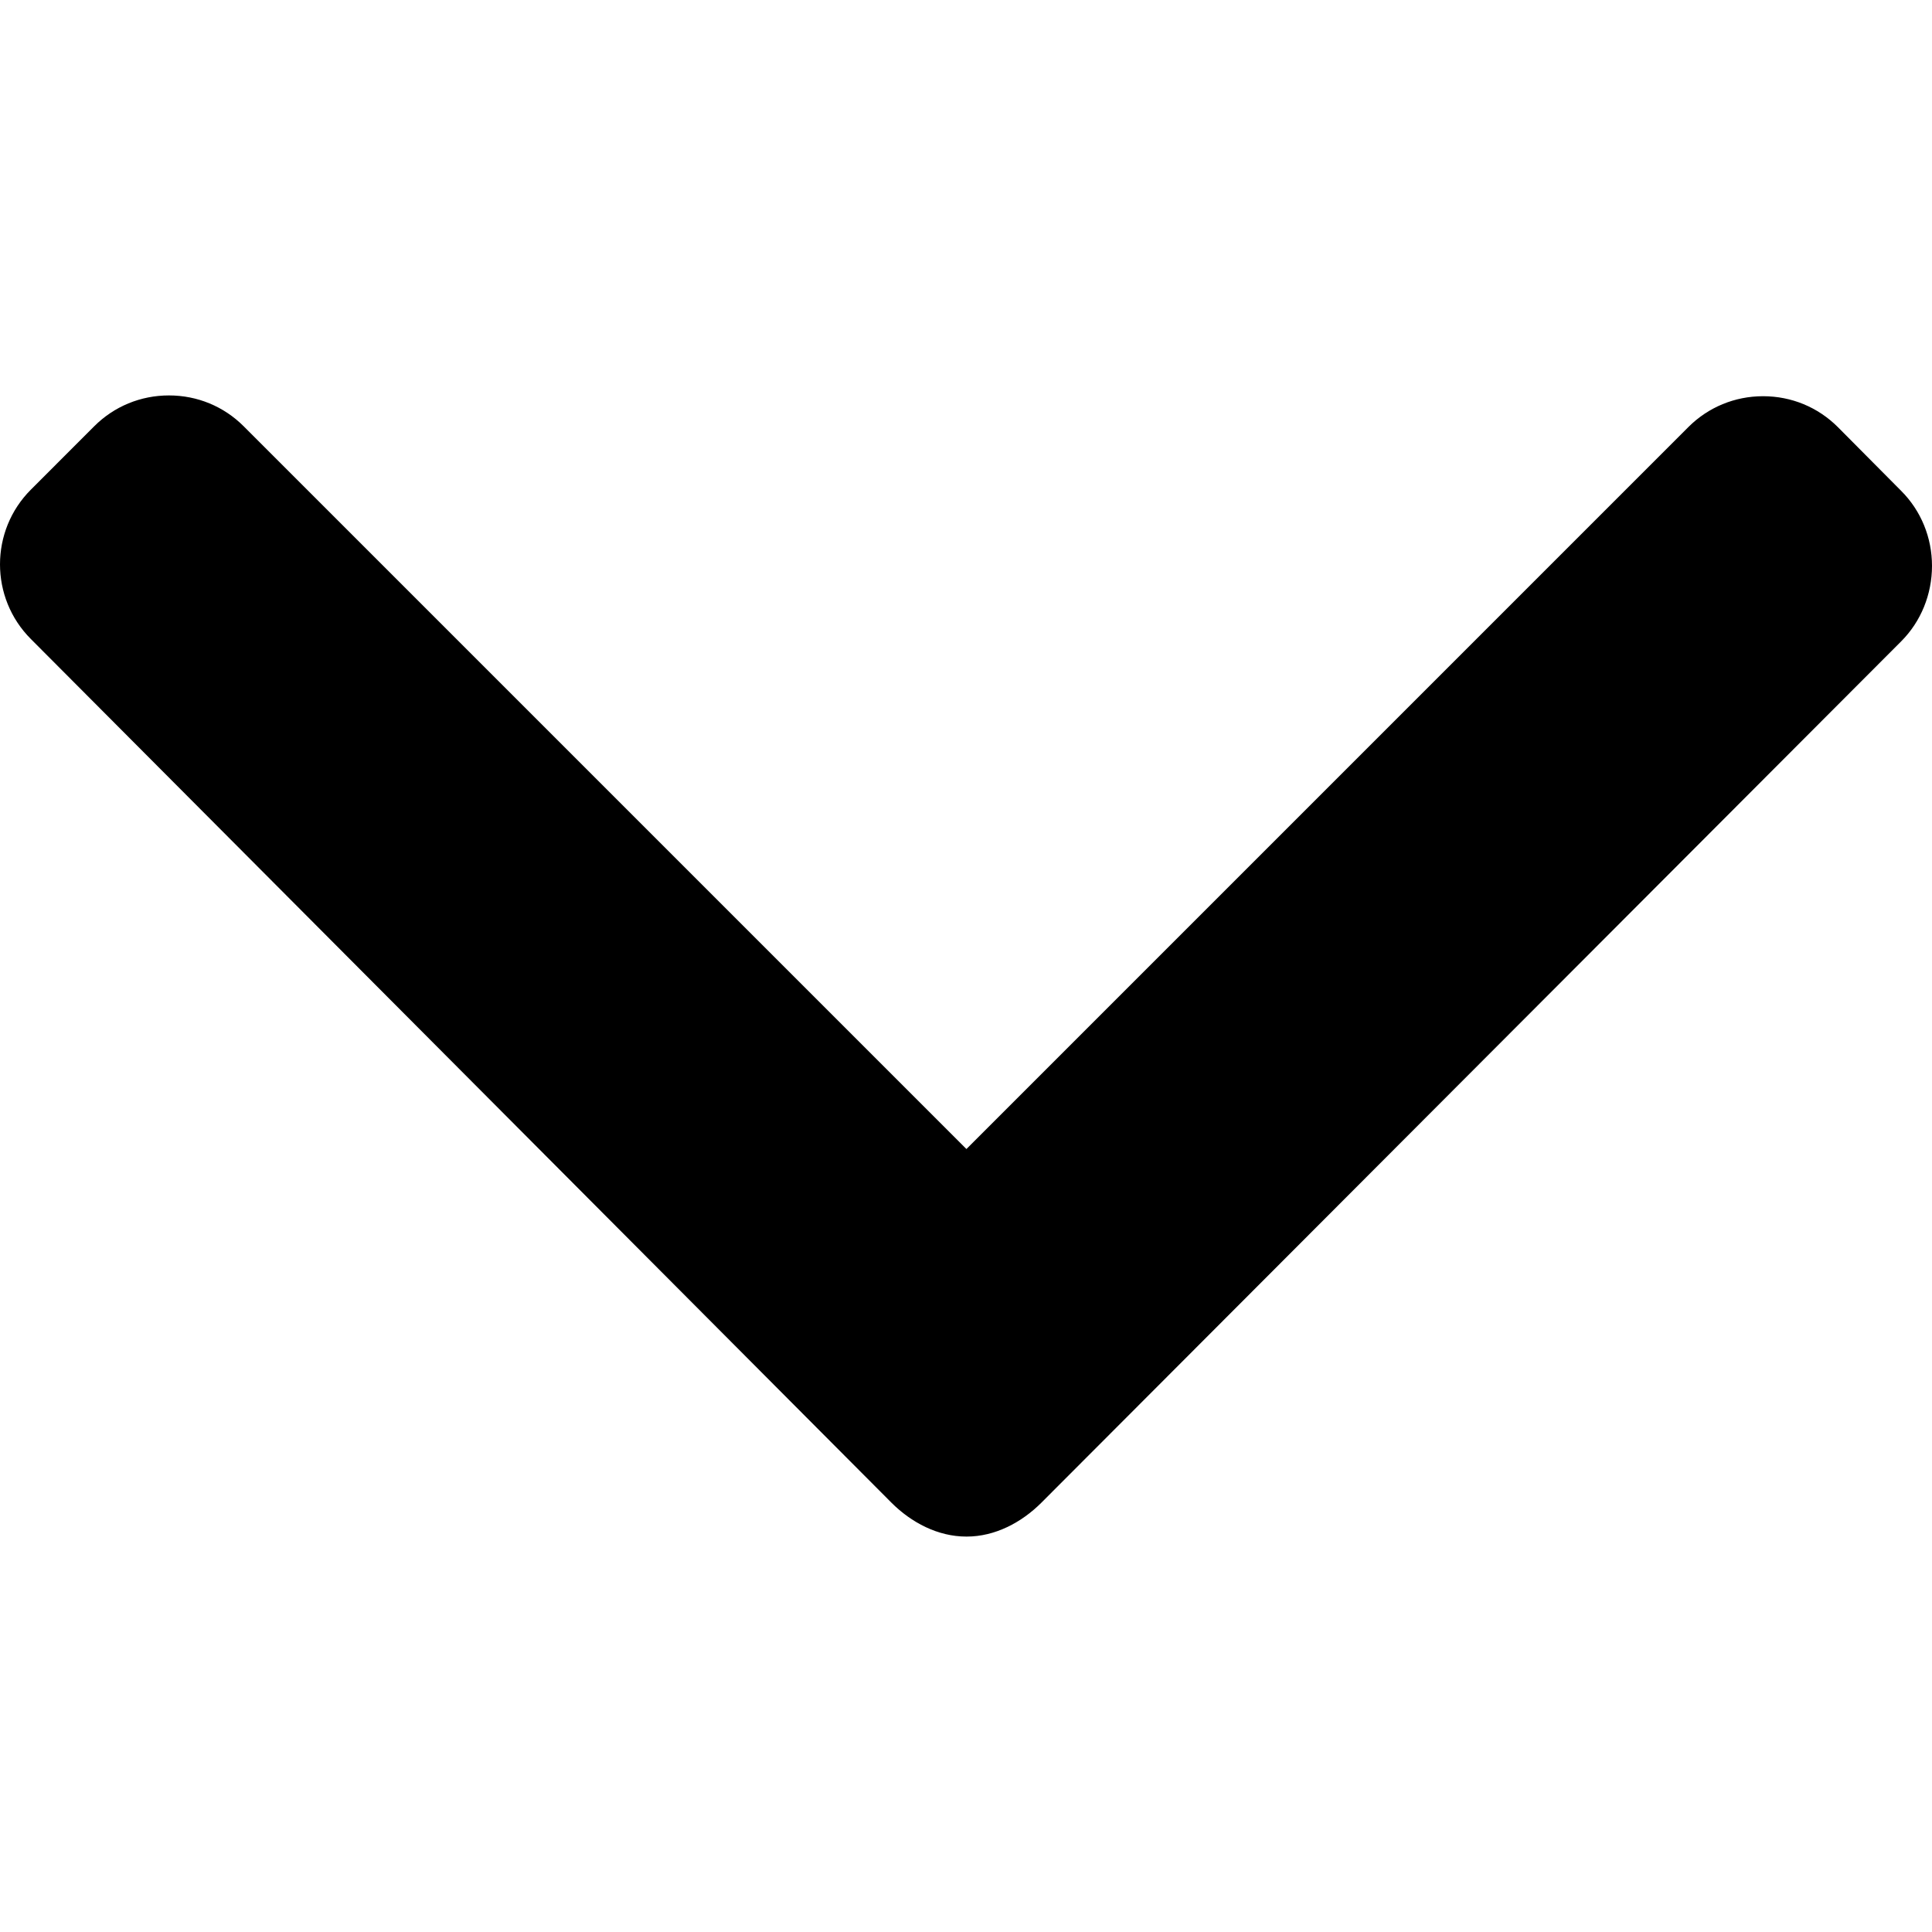
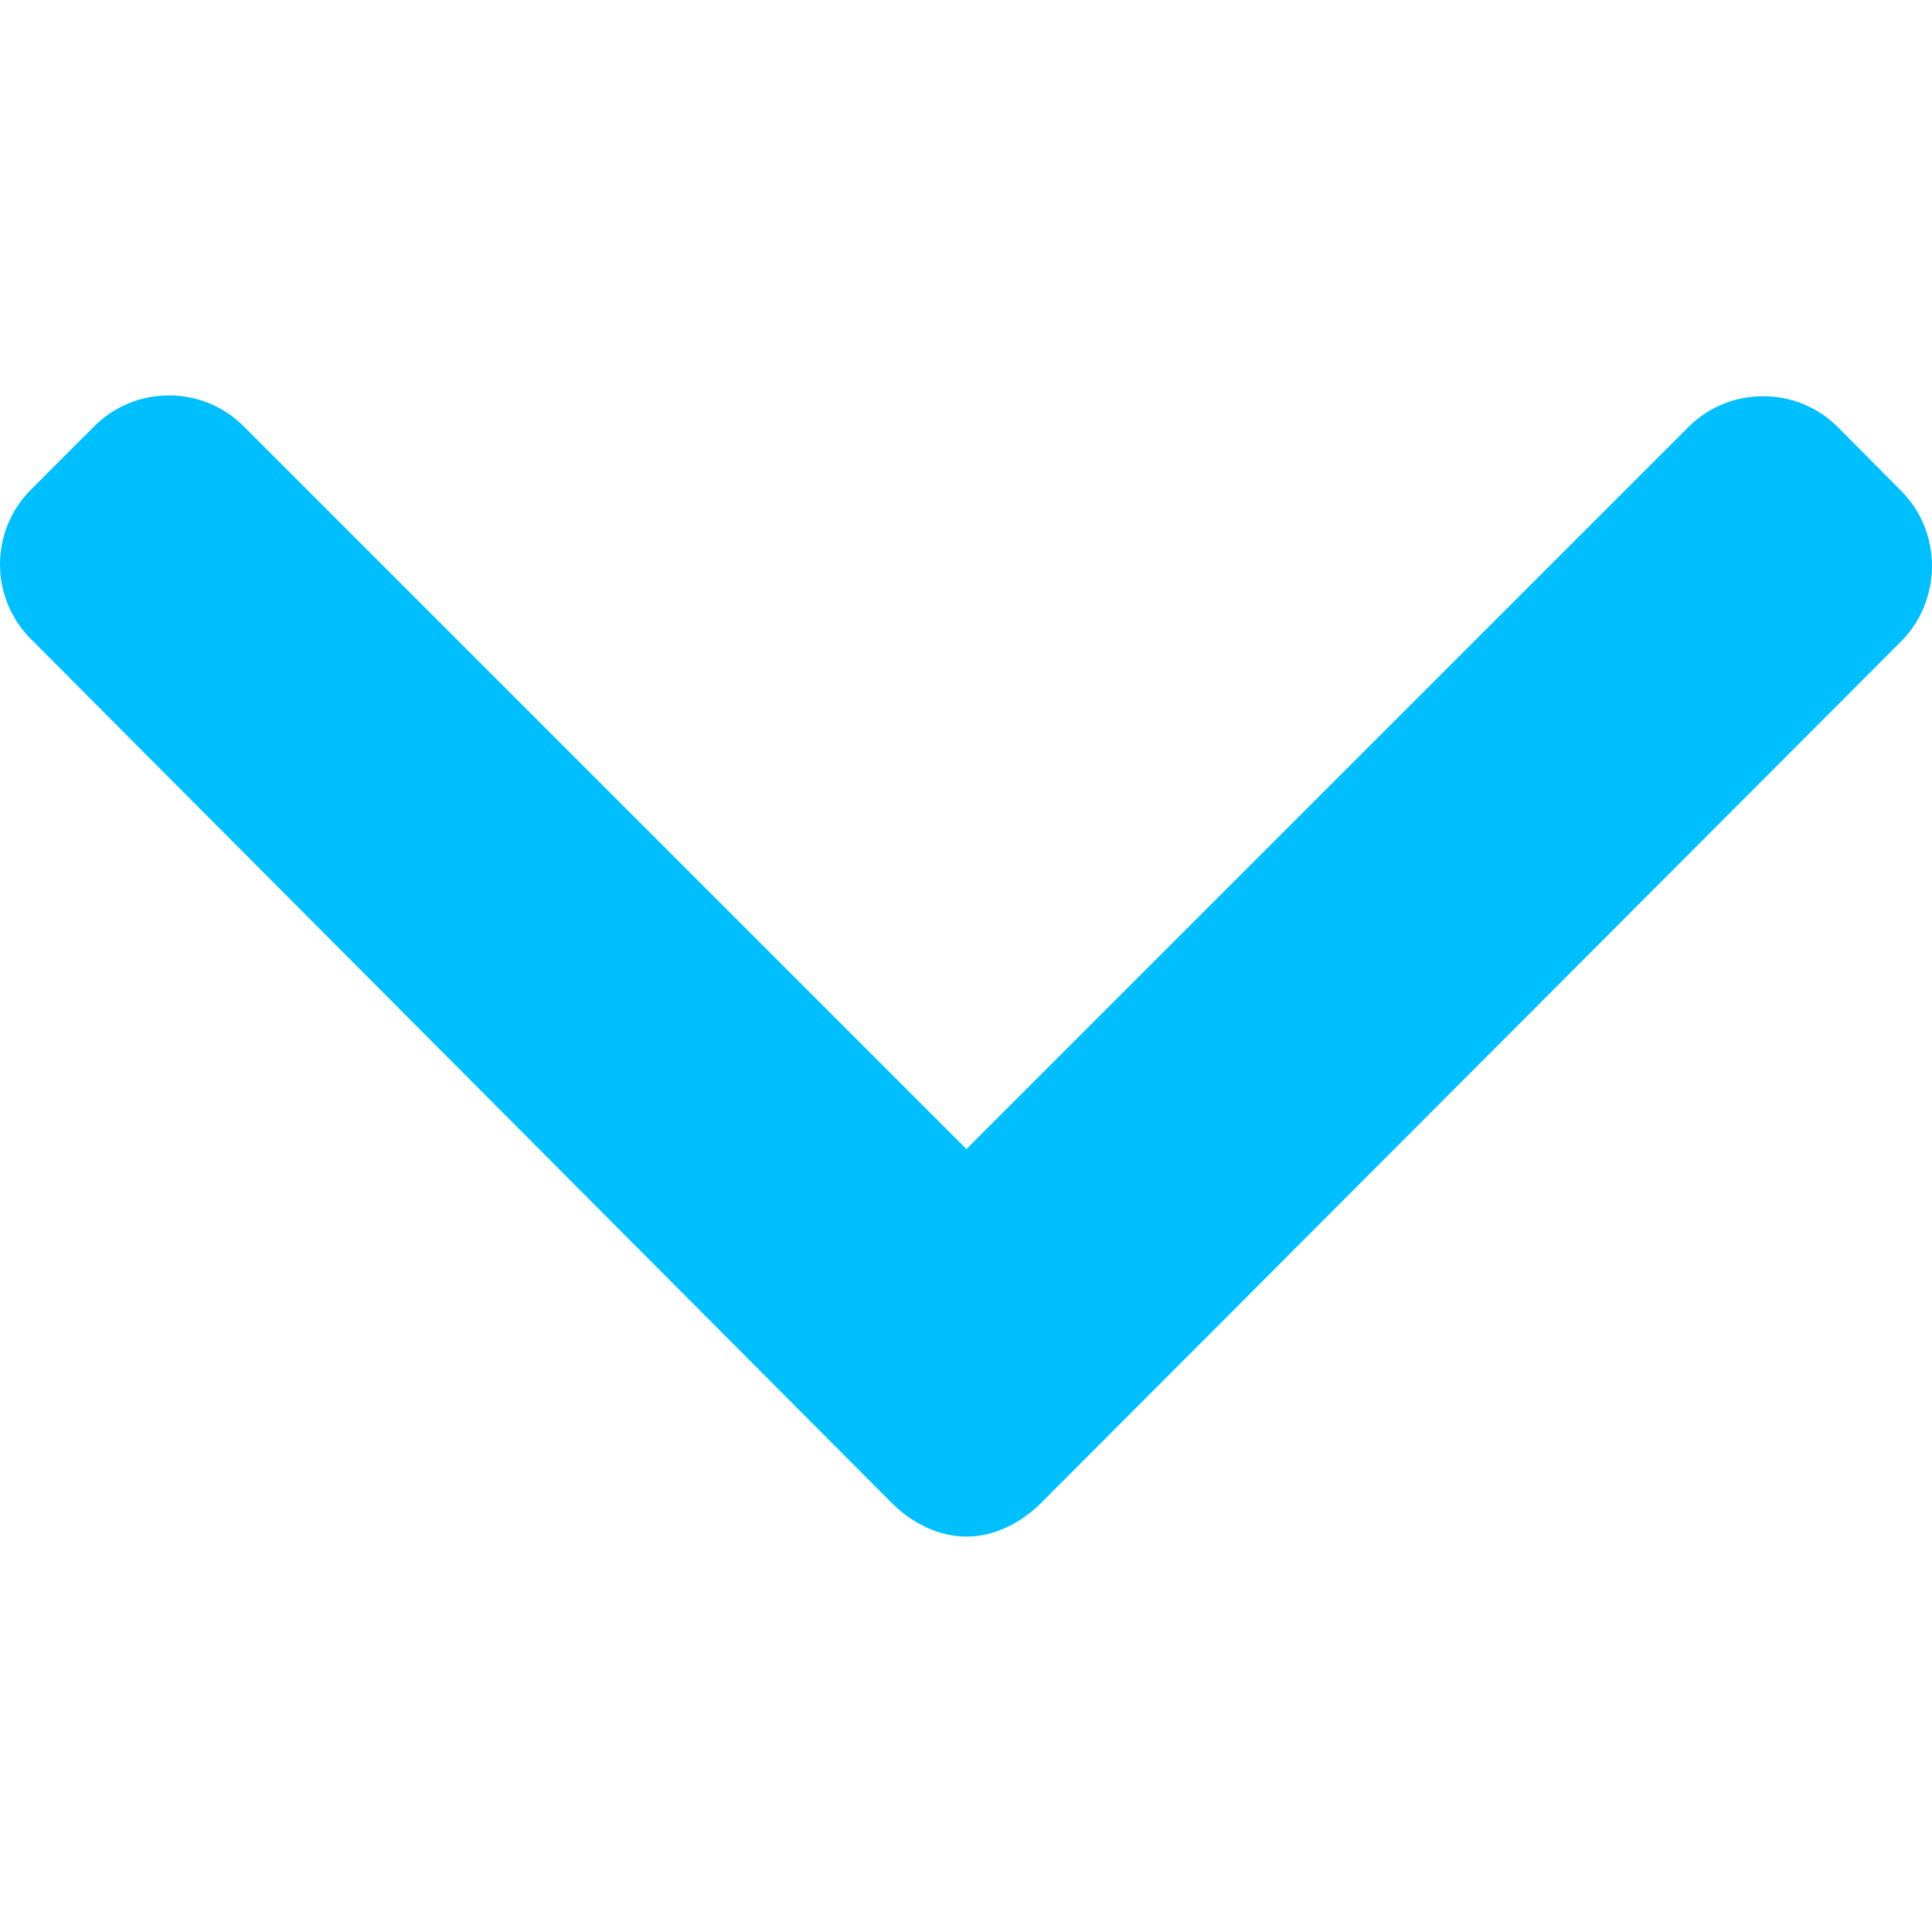
- <svg xmlns="http://www.w3.org/2000/svg" version="1.1" id="Layer_1" x="0px" y="0px" viewBox="0 0 491.996 491.996" style="enable-background:new 0 0 491.996 491.996;" xml:space="preserve">
+ <svg xmlns="http://www.w3.org/2000/svg" version="1.1" id="Layer_1" x="0px" y="0px" viewBox="0 0 491.996 491.996" style="enable-background:new 0 0 491.996 491.996;" fill="#00bfff" xml:space="preserve">
  <g>
    <g>
      <path d="M484.132,124.986l-16.116-16.228c-5.072-5.068-11.82-7.86-19.032-7.86c-7.208,0-13.964,2.792-19.036,7.86l-183.84,183.848    L62.056,108.554c-5.064-5.068-11.82-7.856-19.028-7.856s-13.968,2.788-19.036,7.856l-16.12,16.128    c-10.496,10.488-10.496,27.572,0,38.06l219.136,219.924c5.064,5.064,11.812,8.632,19.084,8.632h0.084    c7.212,0,13.96-3.572,19.024-8.632l218.932-219.328c5.072-5.064,7.856-12.016,7.864-19.224    C491.996,136.902,489.204,130.046,484.132,124.986z" />
    </g>
  </g>
  <g>
</g>
  <g>
</g>
  <g>
</g>
  <g>
</g>
  <g>
</g>
  <g>
</g>
  <g>
</g>
  <g>
</g>
  <g>
</g>
  <g>
</g>
  <g>
</g>
  <g>
</g>
  <g>
</g>
  <g>
</g>
  <g>
</g>
</svg>
